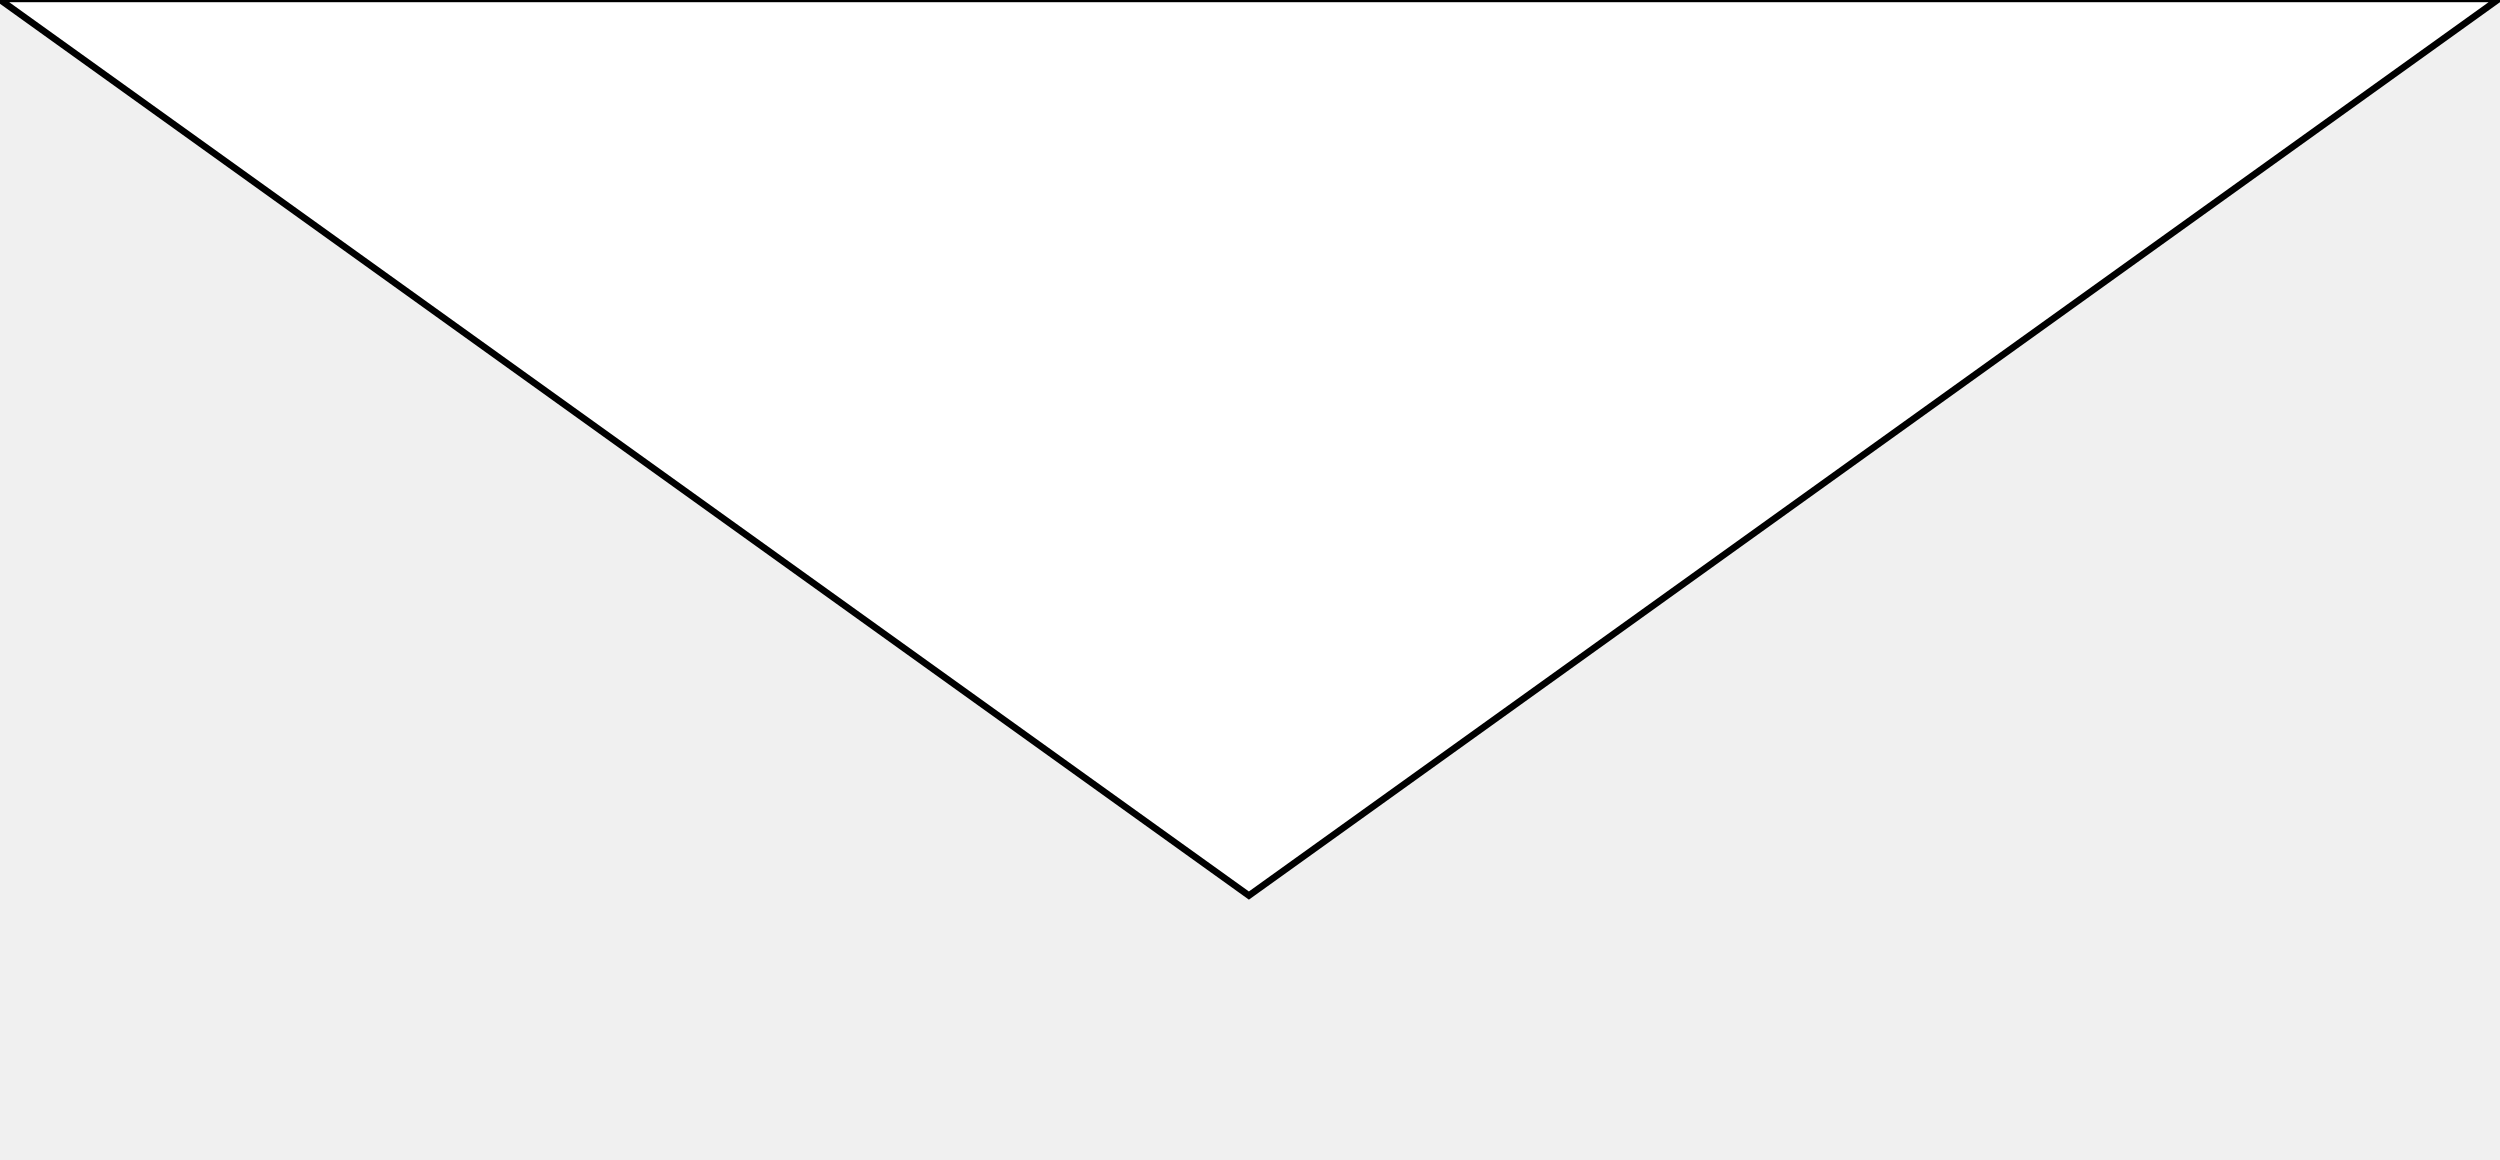
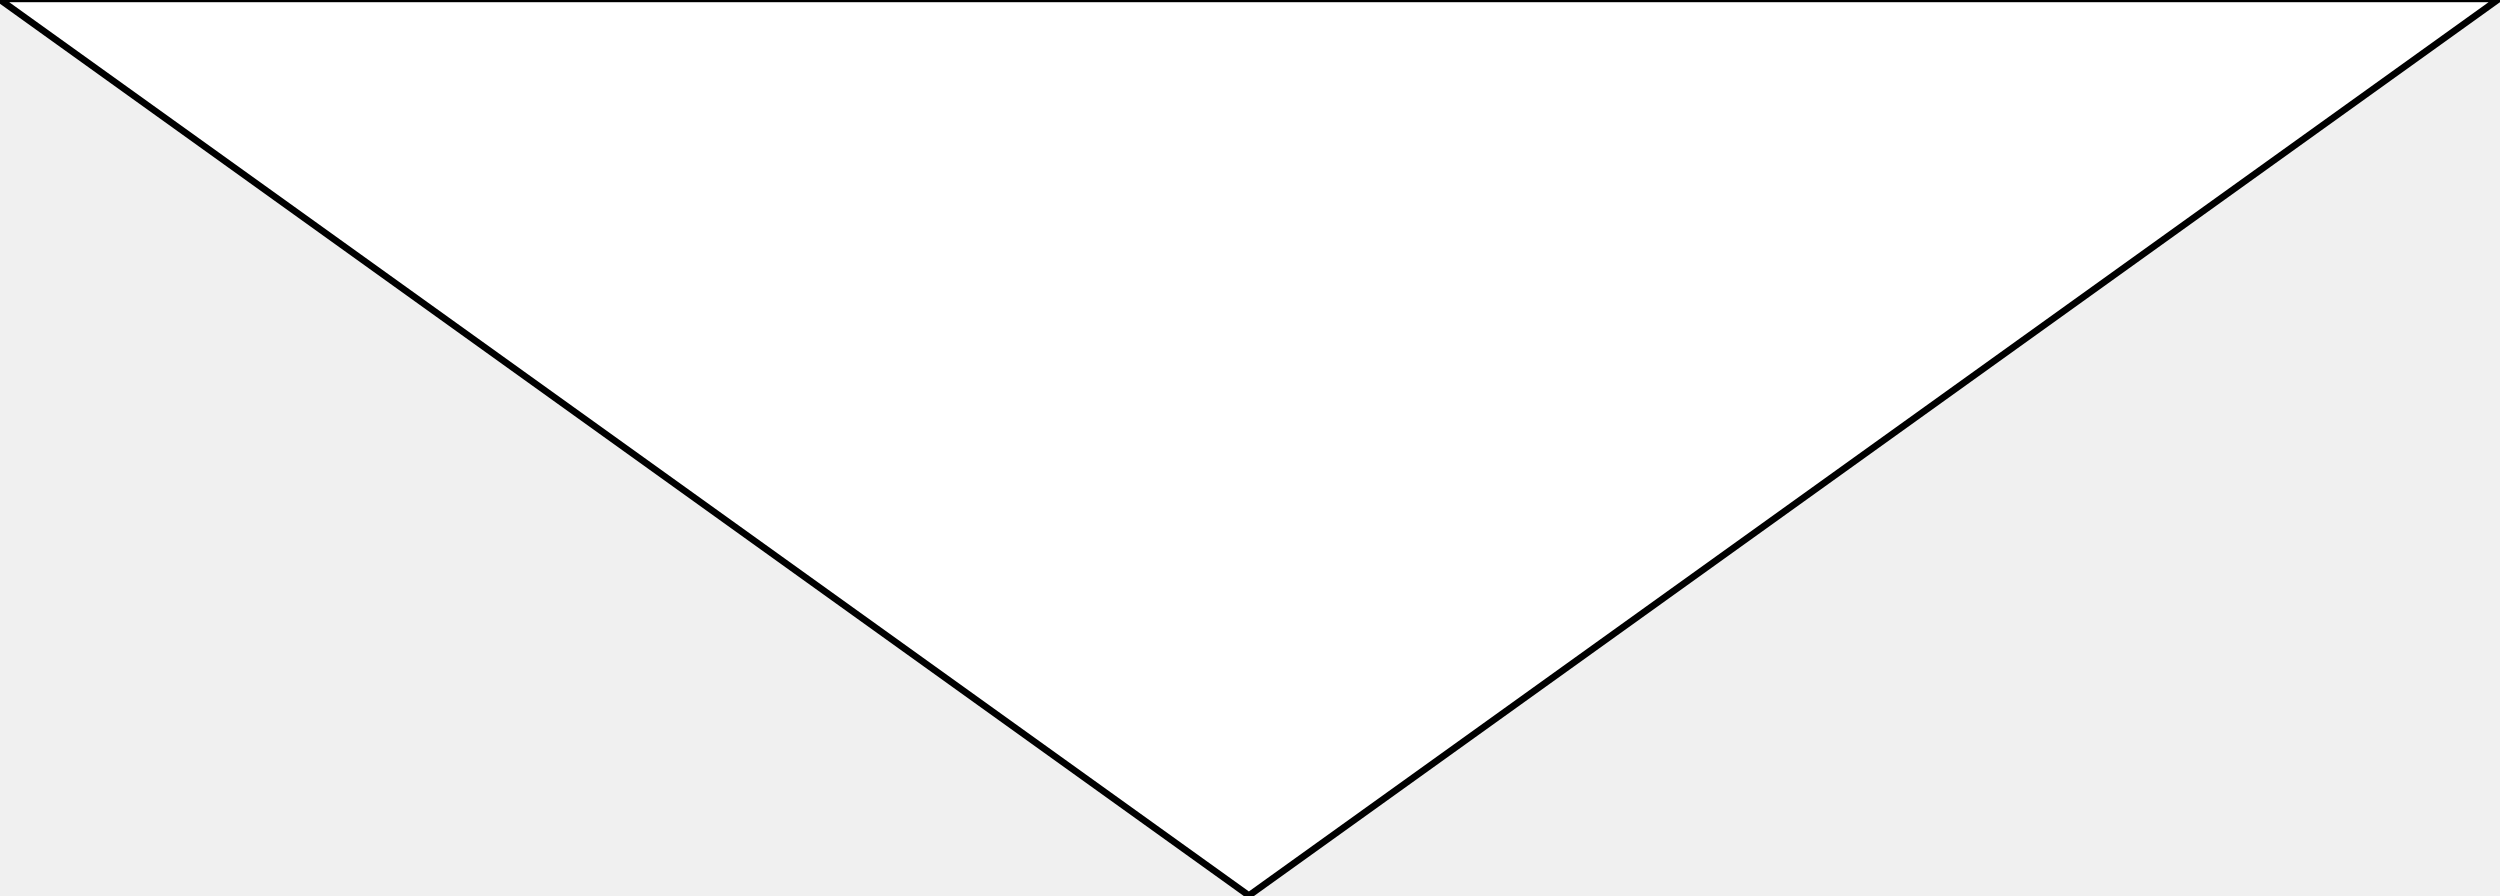
- <svg xmlns="http://www.w3.org/2000/svg" version="1.1" id="Layer_1" x="0px" y="0px" viewBox="0 0 1125 522" style="enable-background:new 0 0 1125 522;" xml:space="preserve">
+ <svg xmlns="http://www.w3.org/2000/svg" version="1.1" id="Layer_1" x="0px" y="0px" viewBox="0 0 1125 403" style="enable-background:new 0 0 1125 403;" xml:space="preserve">
  <style type="text/css">
	.st0{fill:#FFFFFF;stroke:#000000;stroke-width:3;stroke-miterlimit:10;}
</style>
  <polygon class="st0" points="-0.5,-0.5 562,403 1124.5,-0.5 " />
</svg>
